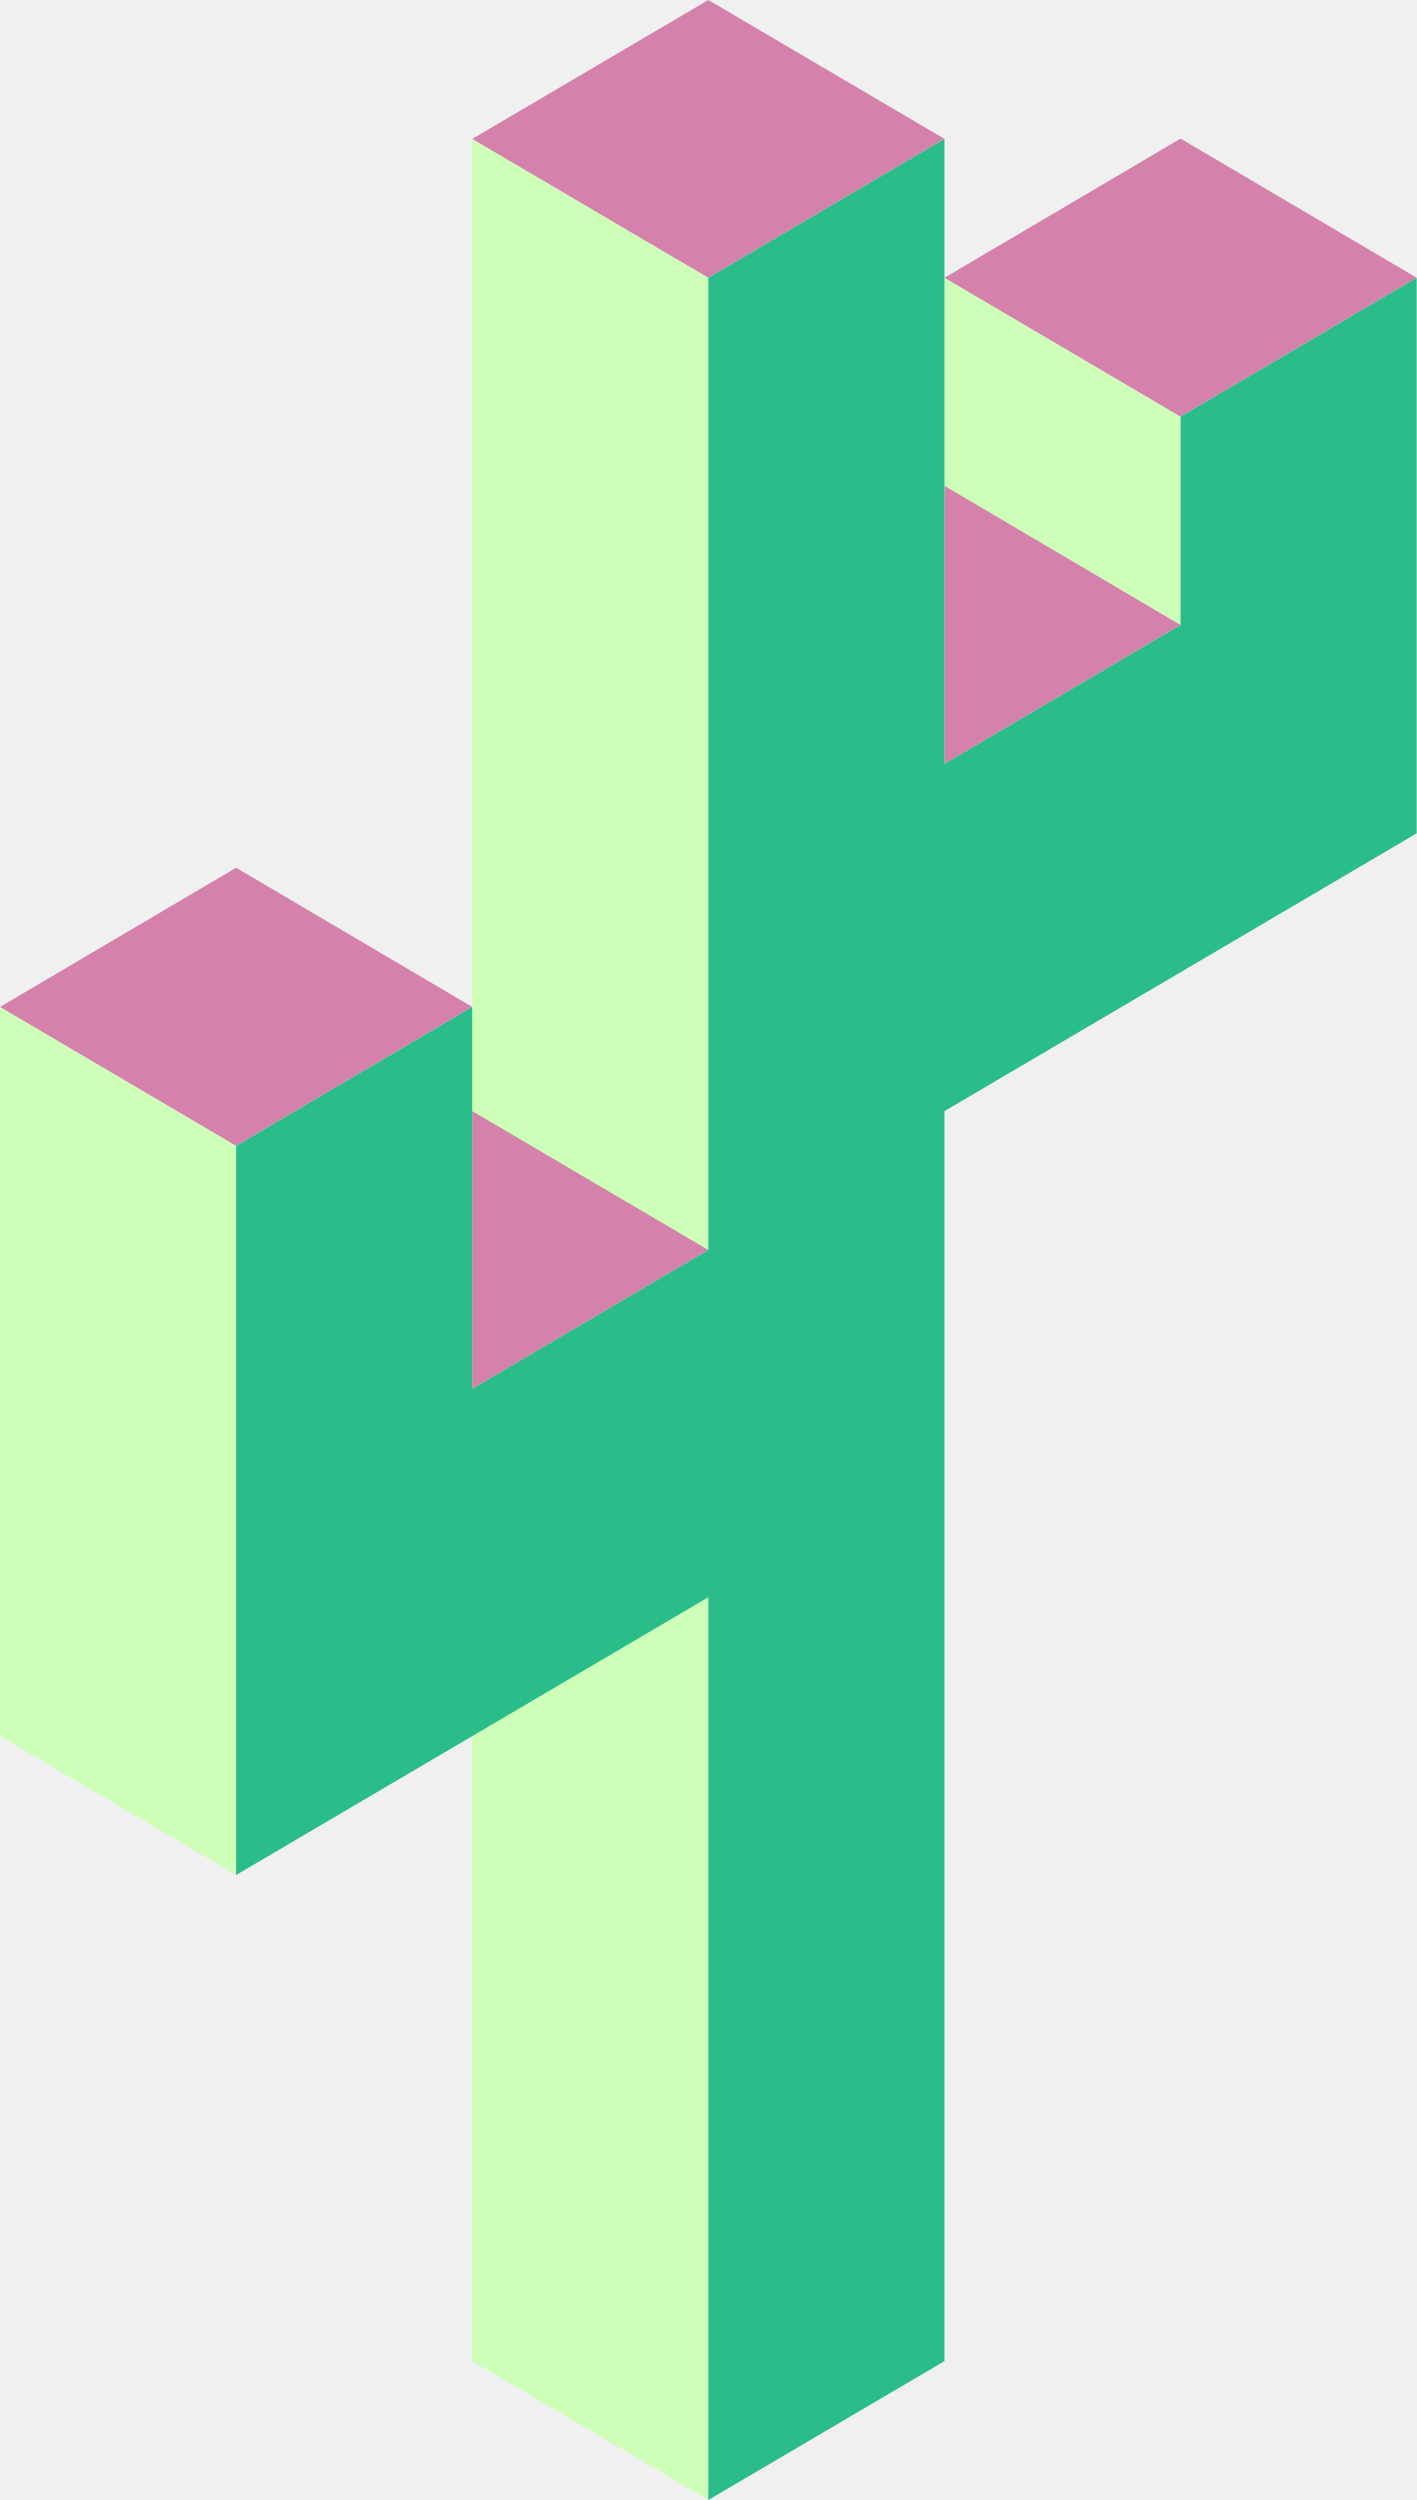
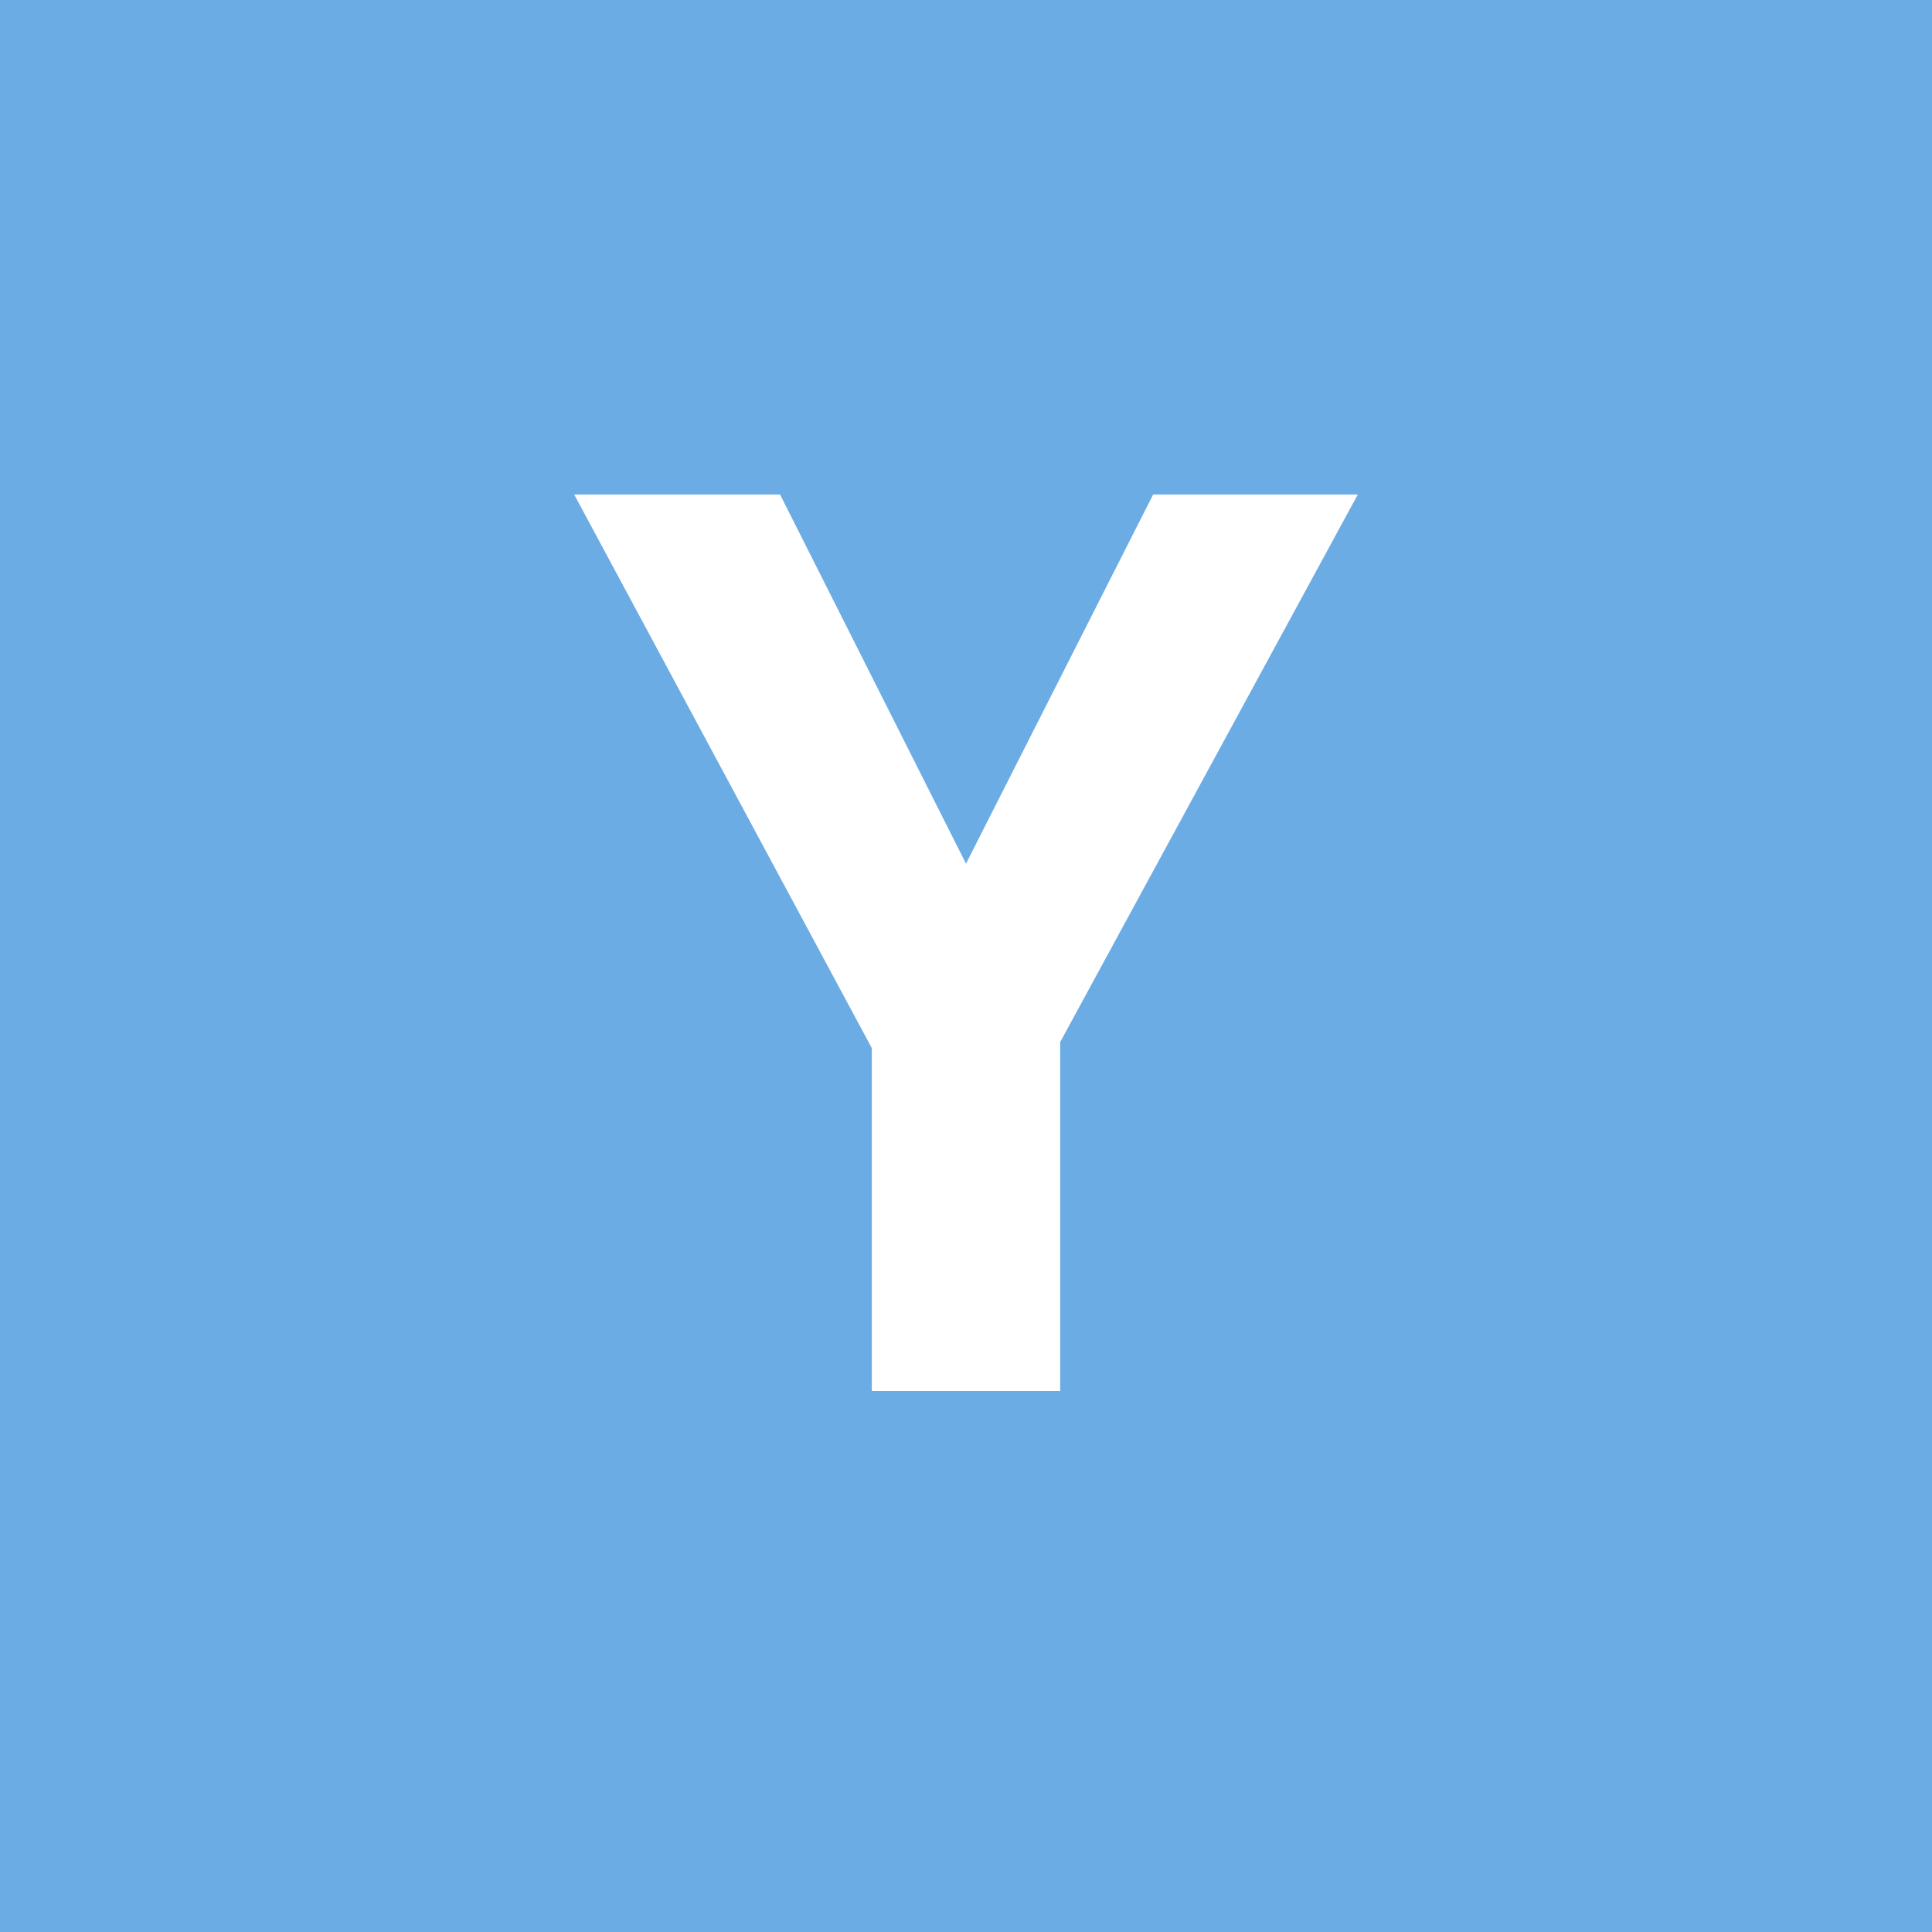
- <svg xmlns="http://www.w3.org/2000/svg" fill="none" viewBox="0 0 272 480">
-   <path fill="#cdffb8" d="M181.334 93.333v-40L226.667 80v40zM136.001 53.333 90.667 26.667v426.666L136.001 480zM45.333 220 0 193.334v140L45.333 360z" />
-   <path fill="#d482ab" d="M90.667 26.667 136.001 0l45.333 26.667-45.333 26.666zM181.334 53.33l45.333-26.72L272 53.33 226.667 80zM136 240l-45.333-26.67v53.34zM0 193.33l45.333-26.72 45.334 26.72L45.333 220zM181.334 93.277 226.667 120l-45.333 26.67z" />
-   <path fill="#2abc89" d="m136 53.333 45.333-26.666v120L226.667 120V80L272 53.333V160l-90.667 53.333v240L136 480V306.667L45.334 360V220l45.333-26.667v73.334L136 240z" />
+ <svg xmlns="http://www.w3.org/2000/svg" viewBox="0 0 100 100">
+   <rect width="100" height="100" fill="#6CACE4" />
+   <text x="50" y="72" font-family="sans-serif" font-size="65" font-weight="bold" fill="white" text-anchor="middle">Y</text>
</svg>
